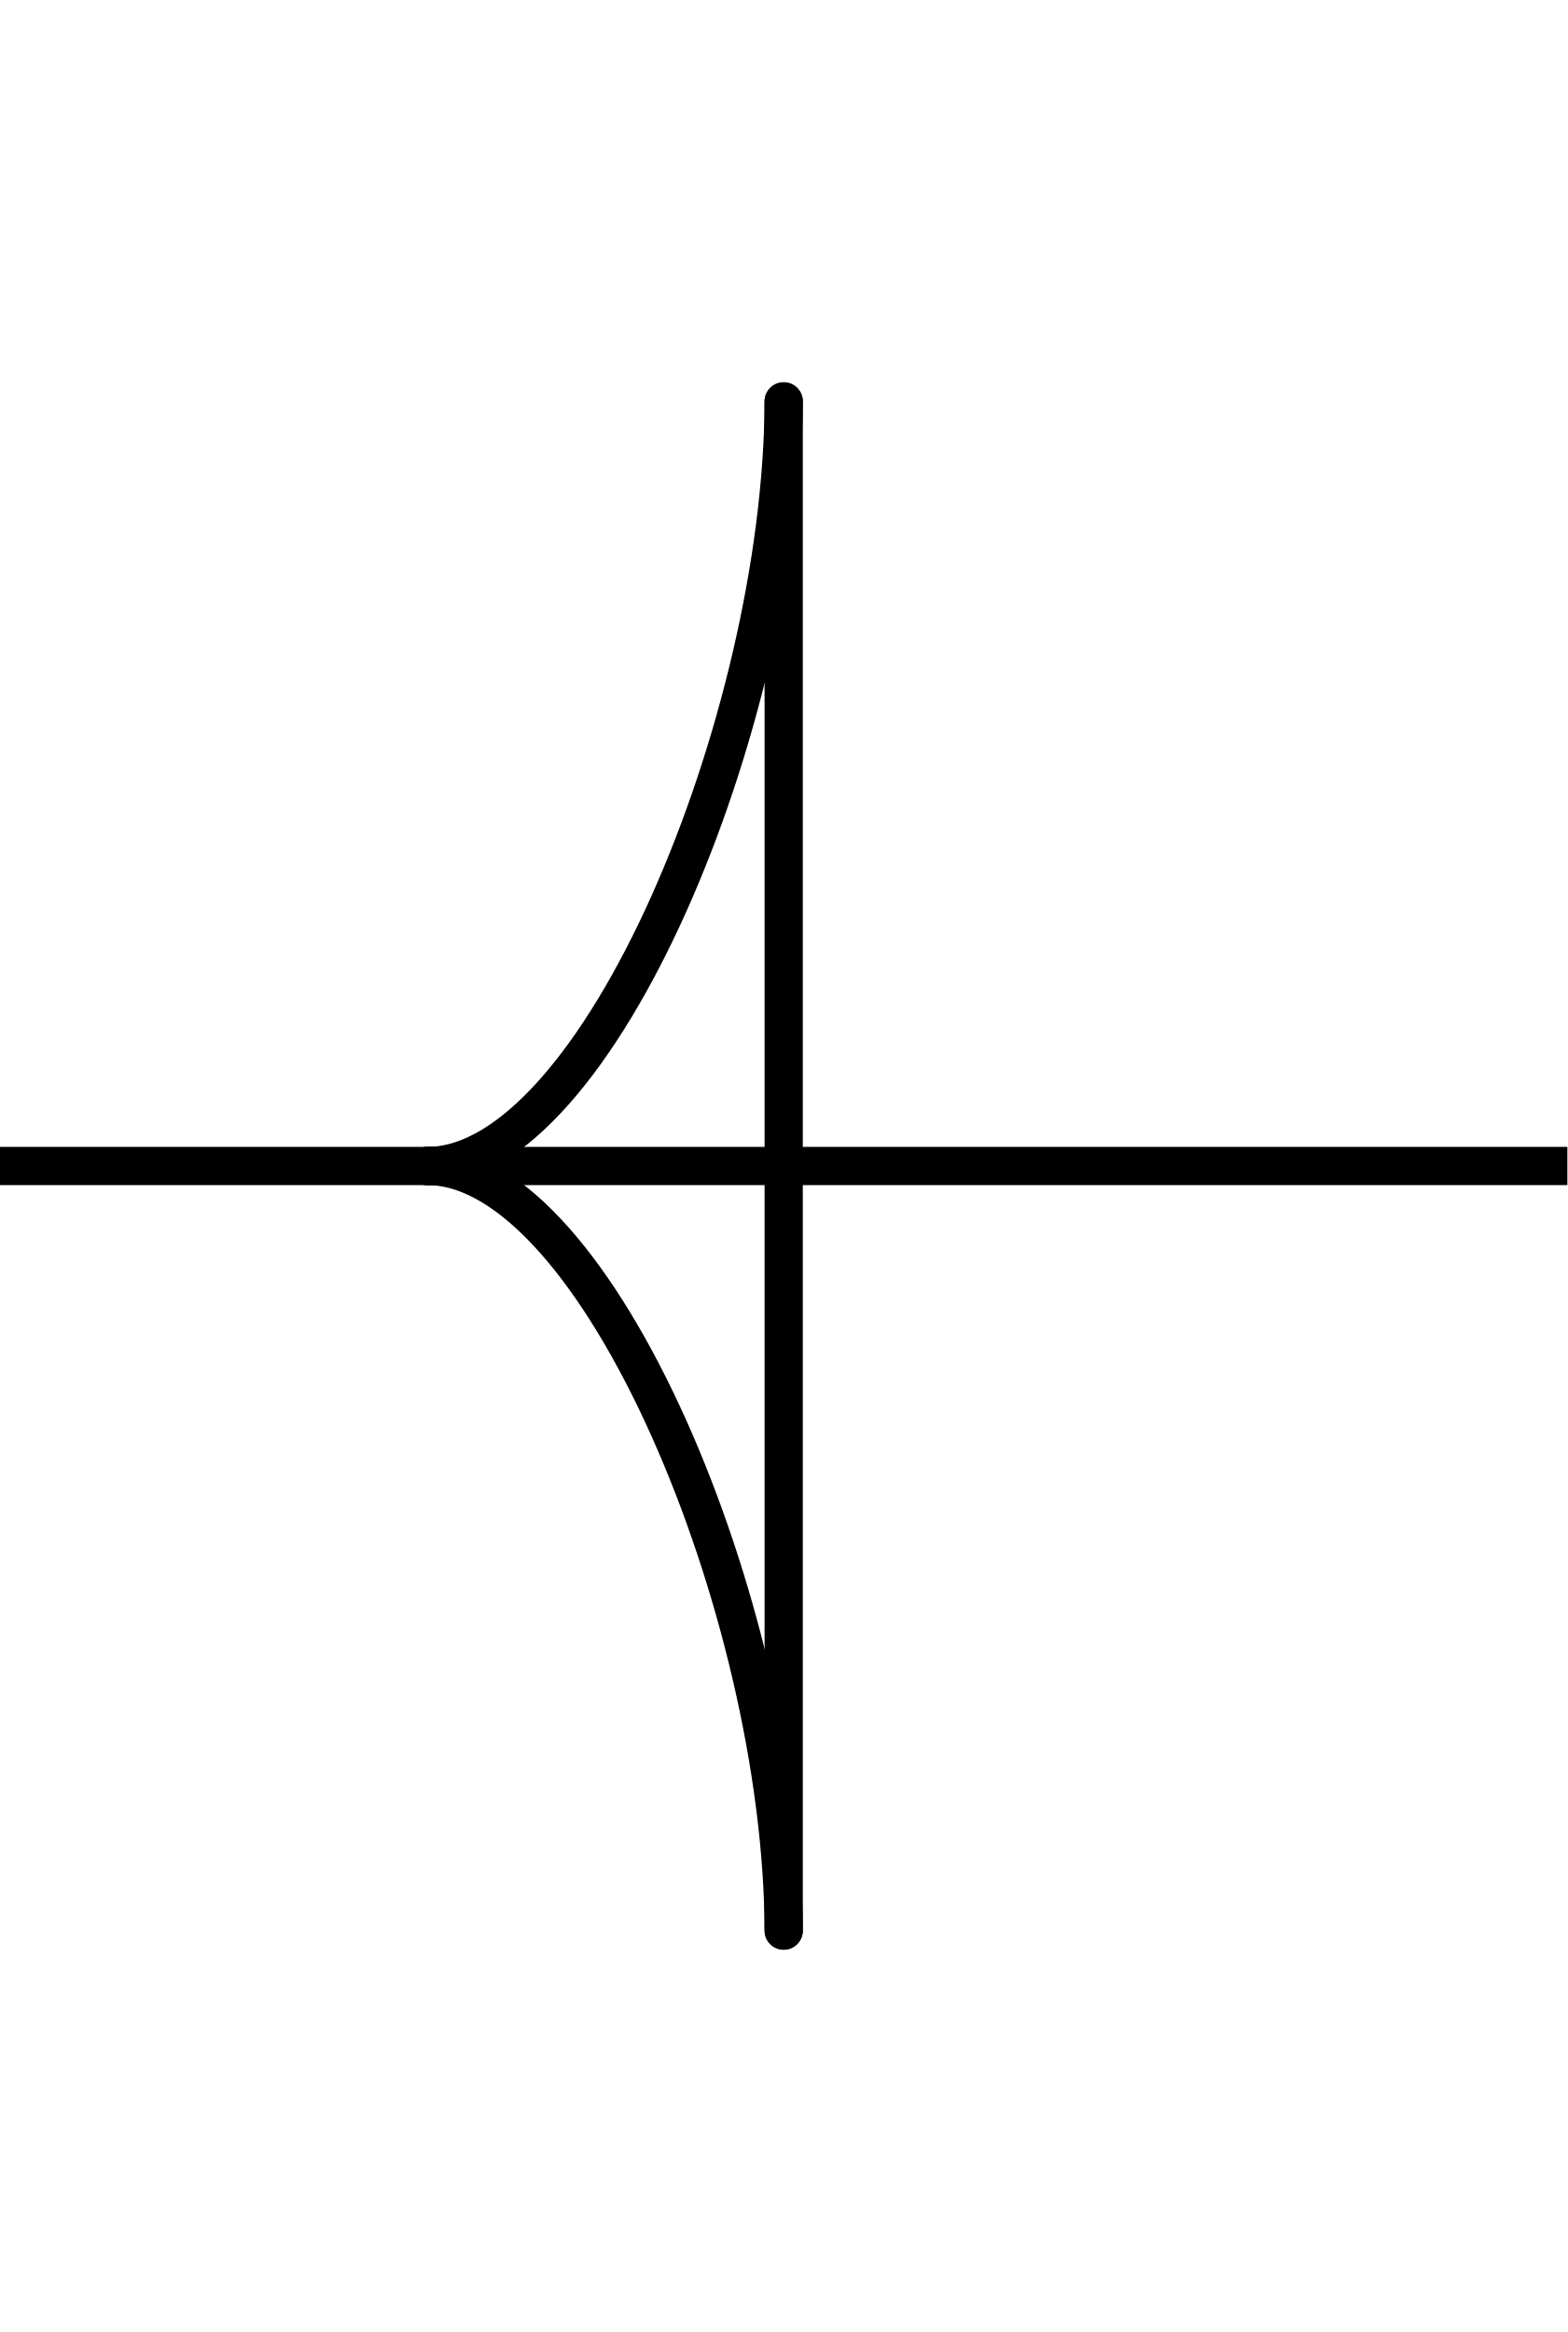
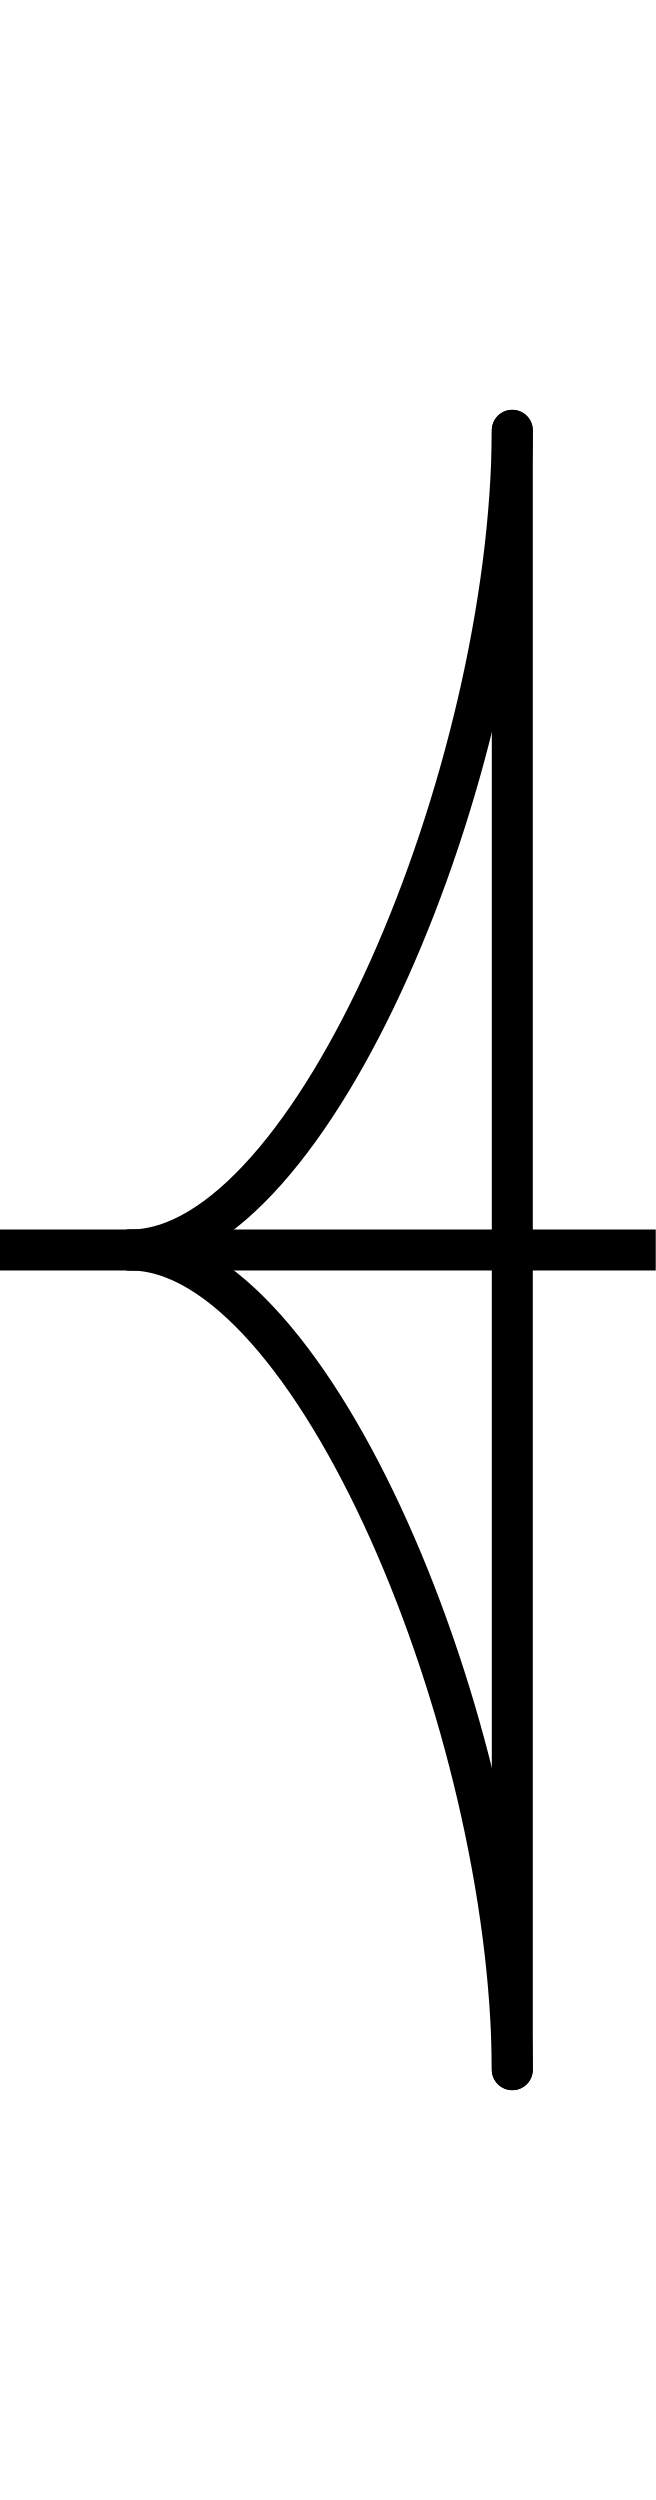
- <svg xmlns="http://www.w3.org/2000/svg" width="41" height="61" viewBox="0 0 41 61" id="svg2" version="1.1">
+ <svg xmlns="http://www.w3.org/2000/svg" version="1.1" id="svg2" viewBox="0 0 16 61" height="61" width="16">
  <defs id="defs4" />
  <g id="layer5">
-     <path id="path4136" d="m 0,30.5 41,0" style="fill:none;fill-rule:evenodd;stroke:#000000;stroke-width:1px;stroke-linecap:butt;stroke-linejoin:miter;stroke-opacity:1" />
-     <path style="fill:none;fill-rule:evenodd;stroke:#000000;stroke-width:1;stroke-linecap:round;stroke-linejoin:miter;stroke-miterlimit:4;stroke-dasharray:none;stroke-opacity:1" d="m 20.5,10.5 c -0.028,8.399 -4.887,20.014 -9.329,20" id="path4202" />
-     <path id="path4879" d="M 20.5,50.5 C 20.472,42.101 15.614,30.486 11.171,30.5" style="fill:none;fill-rule:evenodd;stroke:#000000;stroke-width:1;stroke-linecap:round;stroke-linejoin:miter;stroke-miterlimit:4;stroke-dasharray:none;stroke-opacity:1" />
-     <path id="path4139-3" d="m 20.5,10.5 0,40" style="display:inline;fill:none;fill-rule:evenodd;stroke:#000000;stroke-width:1px;stroke-linecap:round;stroke-linejoin:miter;stroke-opacity:1" />
+     <path style="fill:none;fill-rule:evenodd;stroke:#000000;stroke-width:1px;stroke-linecap:butt;stroke-linejoin:miter;stroke-opacity:1" d="m 0,30.5 16,0" id="path4136" />
+     <path id="path4202" d="M 12.5,10.5 C 12.472,18.899 7.614,30.514 3.171,30.5" style="fill:none;fill-rule:evenodd;stroke:#000000;stroke-width:1;stroke-linecap:round;stroke-linejoin:miter;stroke-miterlimit:4;stroke-dasharray:none;stroke-opacity:1" />
+     <path style="fill:none;fill-rule:evenodd;stroke:#000000;stroke-width:1;stroke-linecap:round;stroke-linejoin:miter;stroke-miterlimit:4;stroke-dasharray:none;stroke-opacity:1" d="M 12.5,50.5 C 12.472,42.101 7.614,30.486 3.171,30.5" id="path4879" />
+     <path style="display:inline;fill:none;fill-rule:evenodd;stroke:#000000;stroke-width:1px;stroke-linecap:round;stroke-linejoin:miter;stroke-opacity:1" d="m 12.5,10.5 0,40" id="path4139-3" />
  </g>
</svg>
